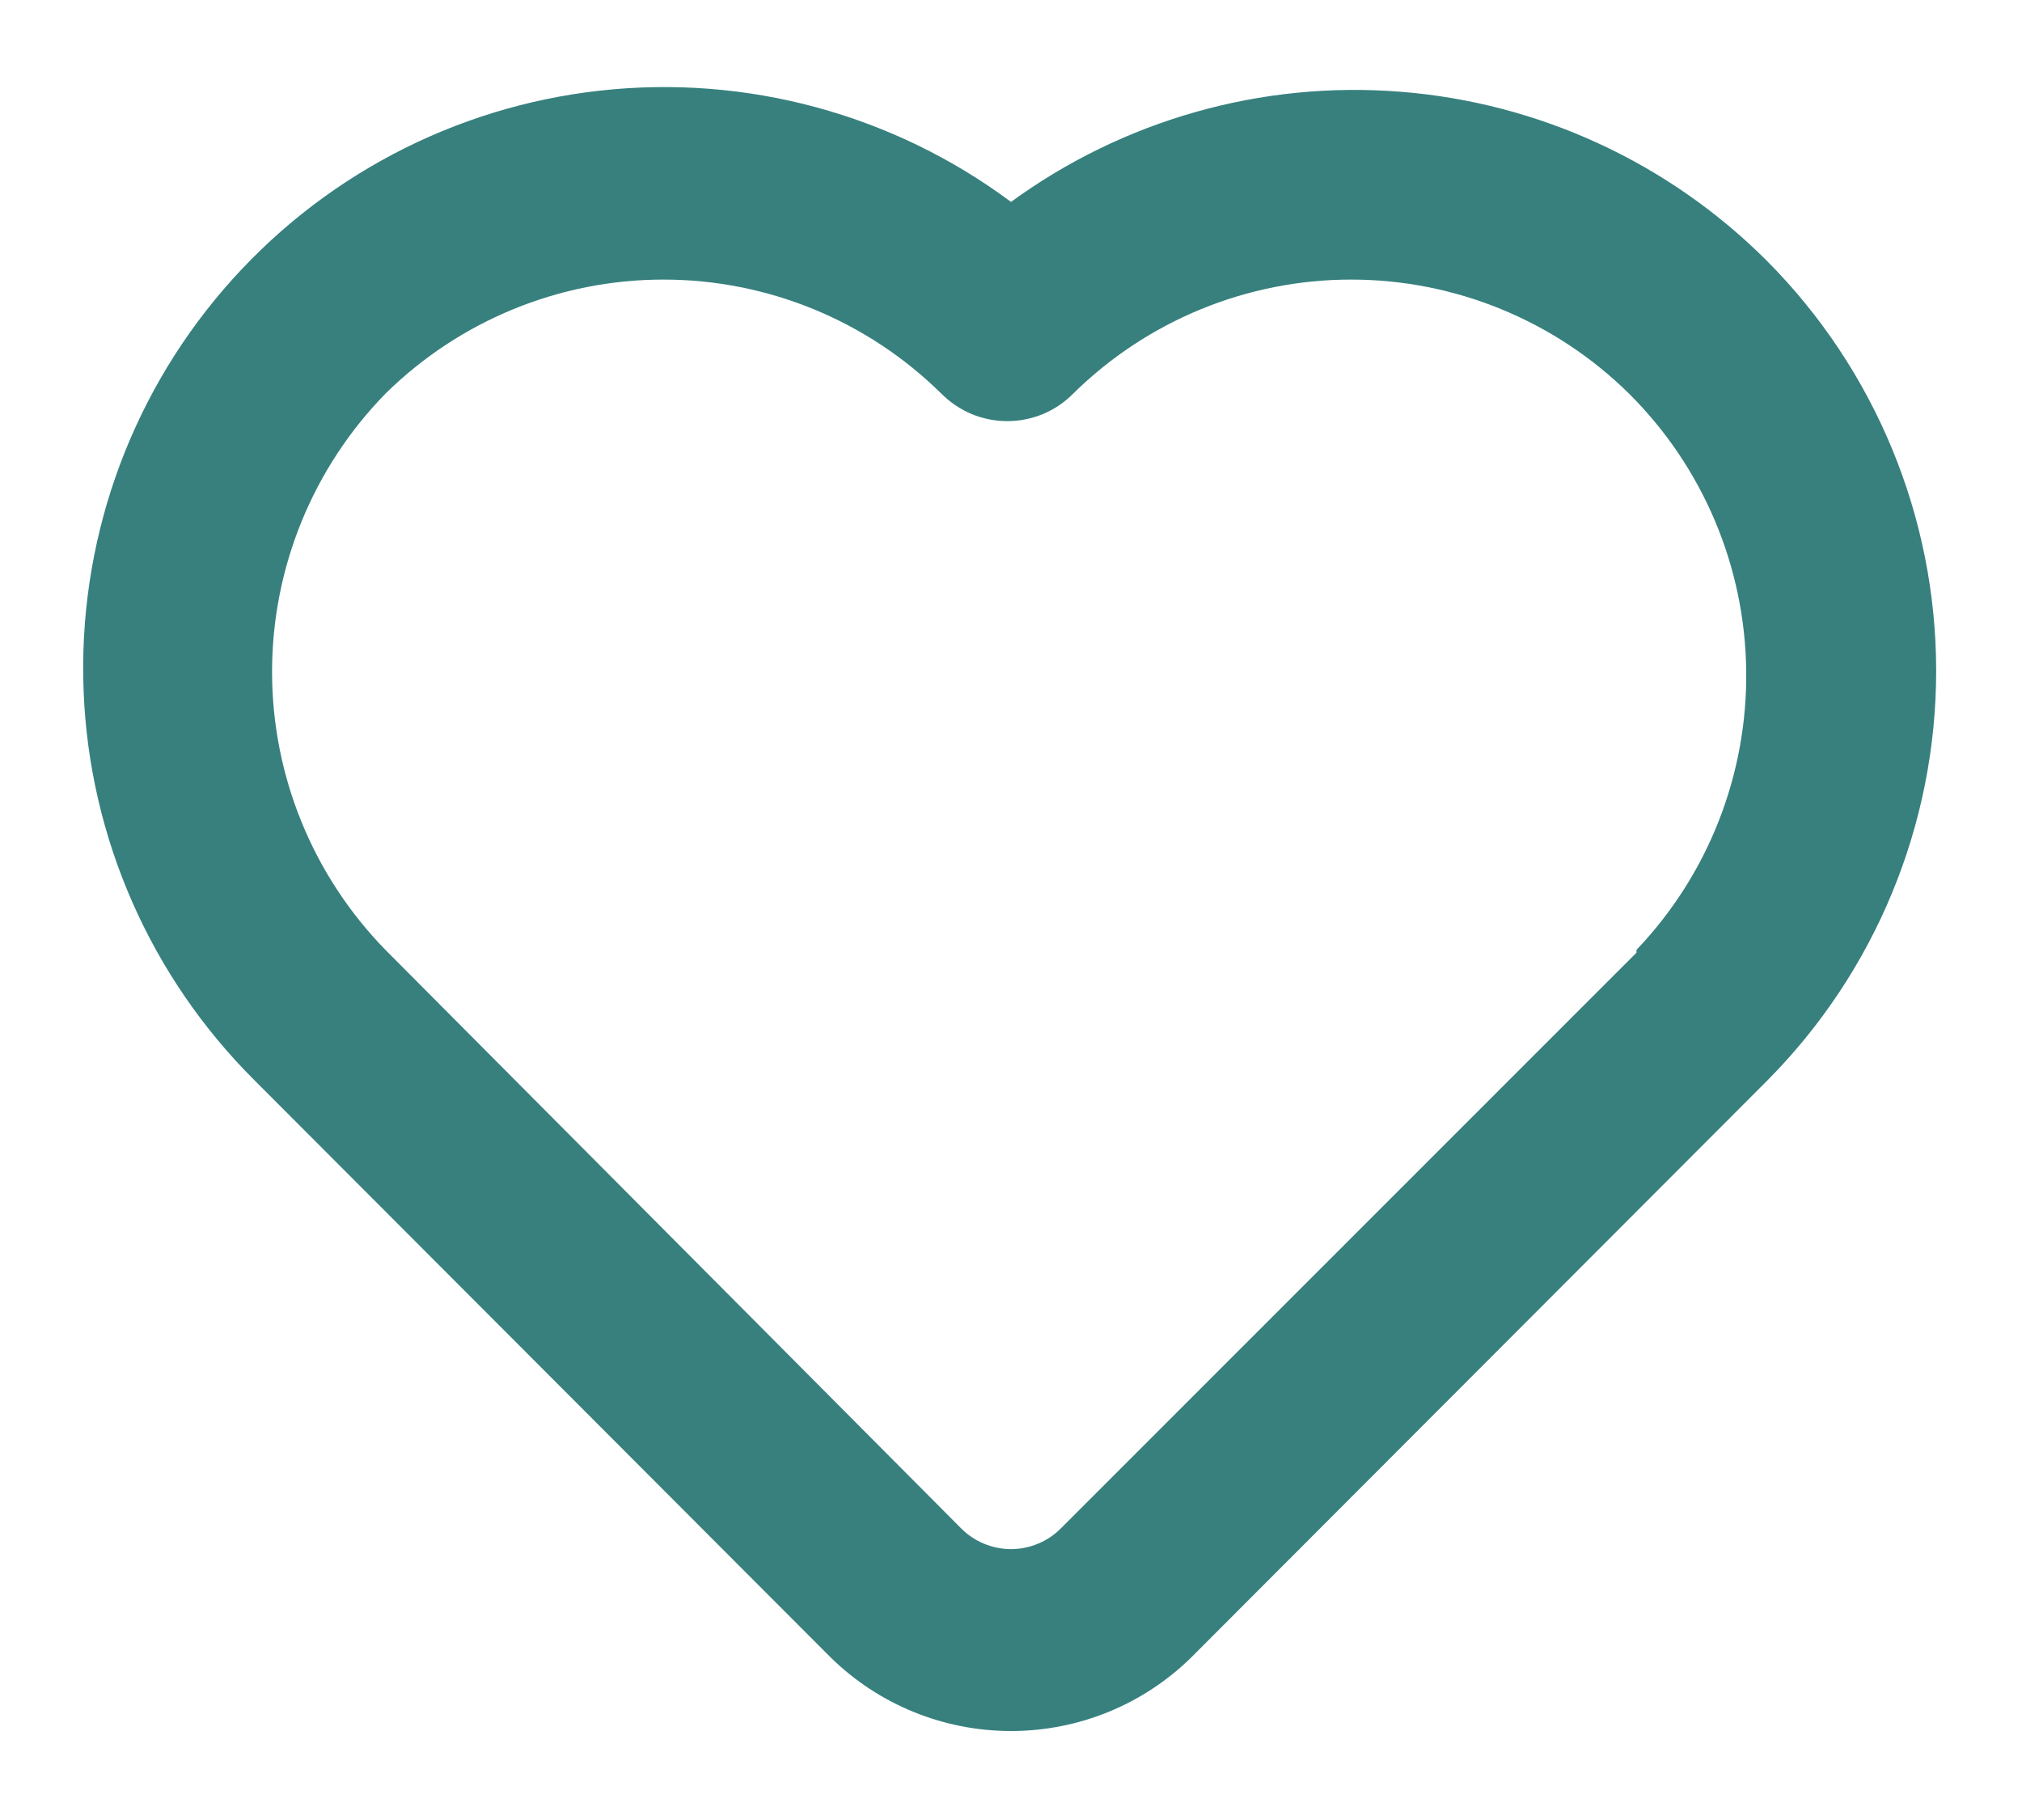
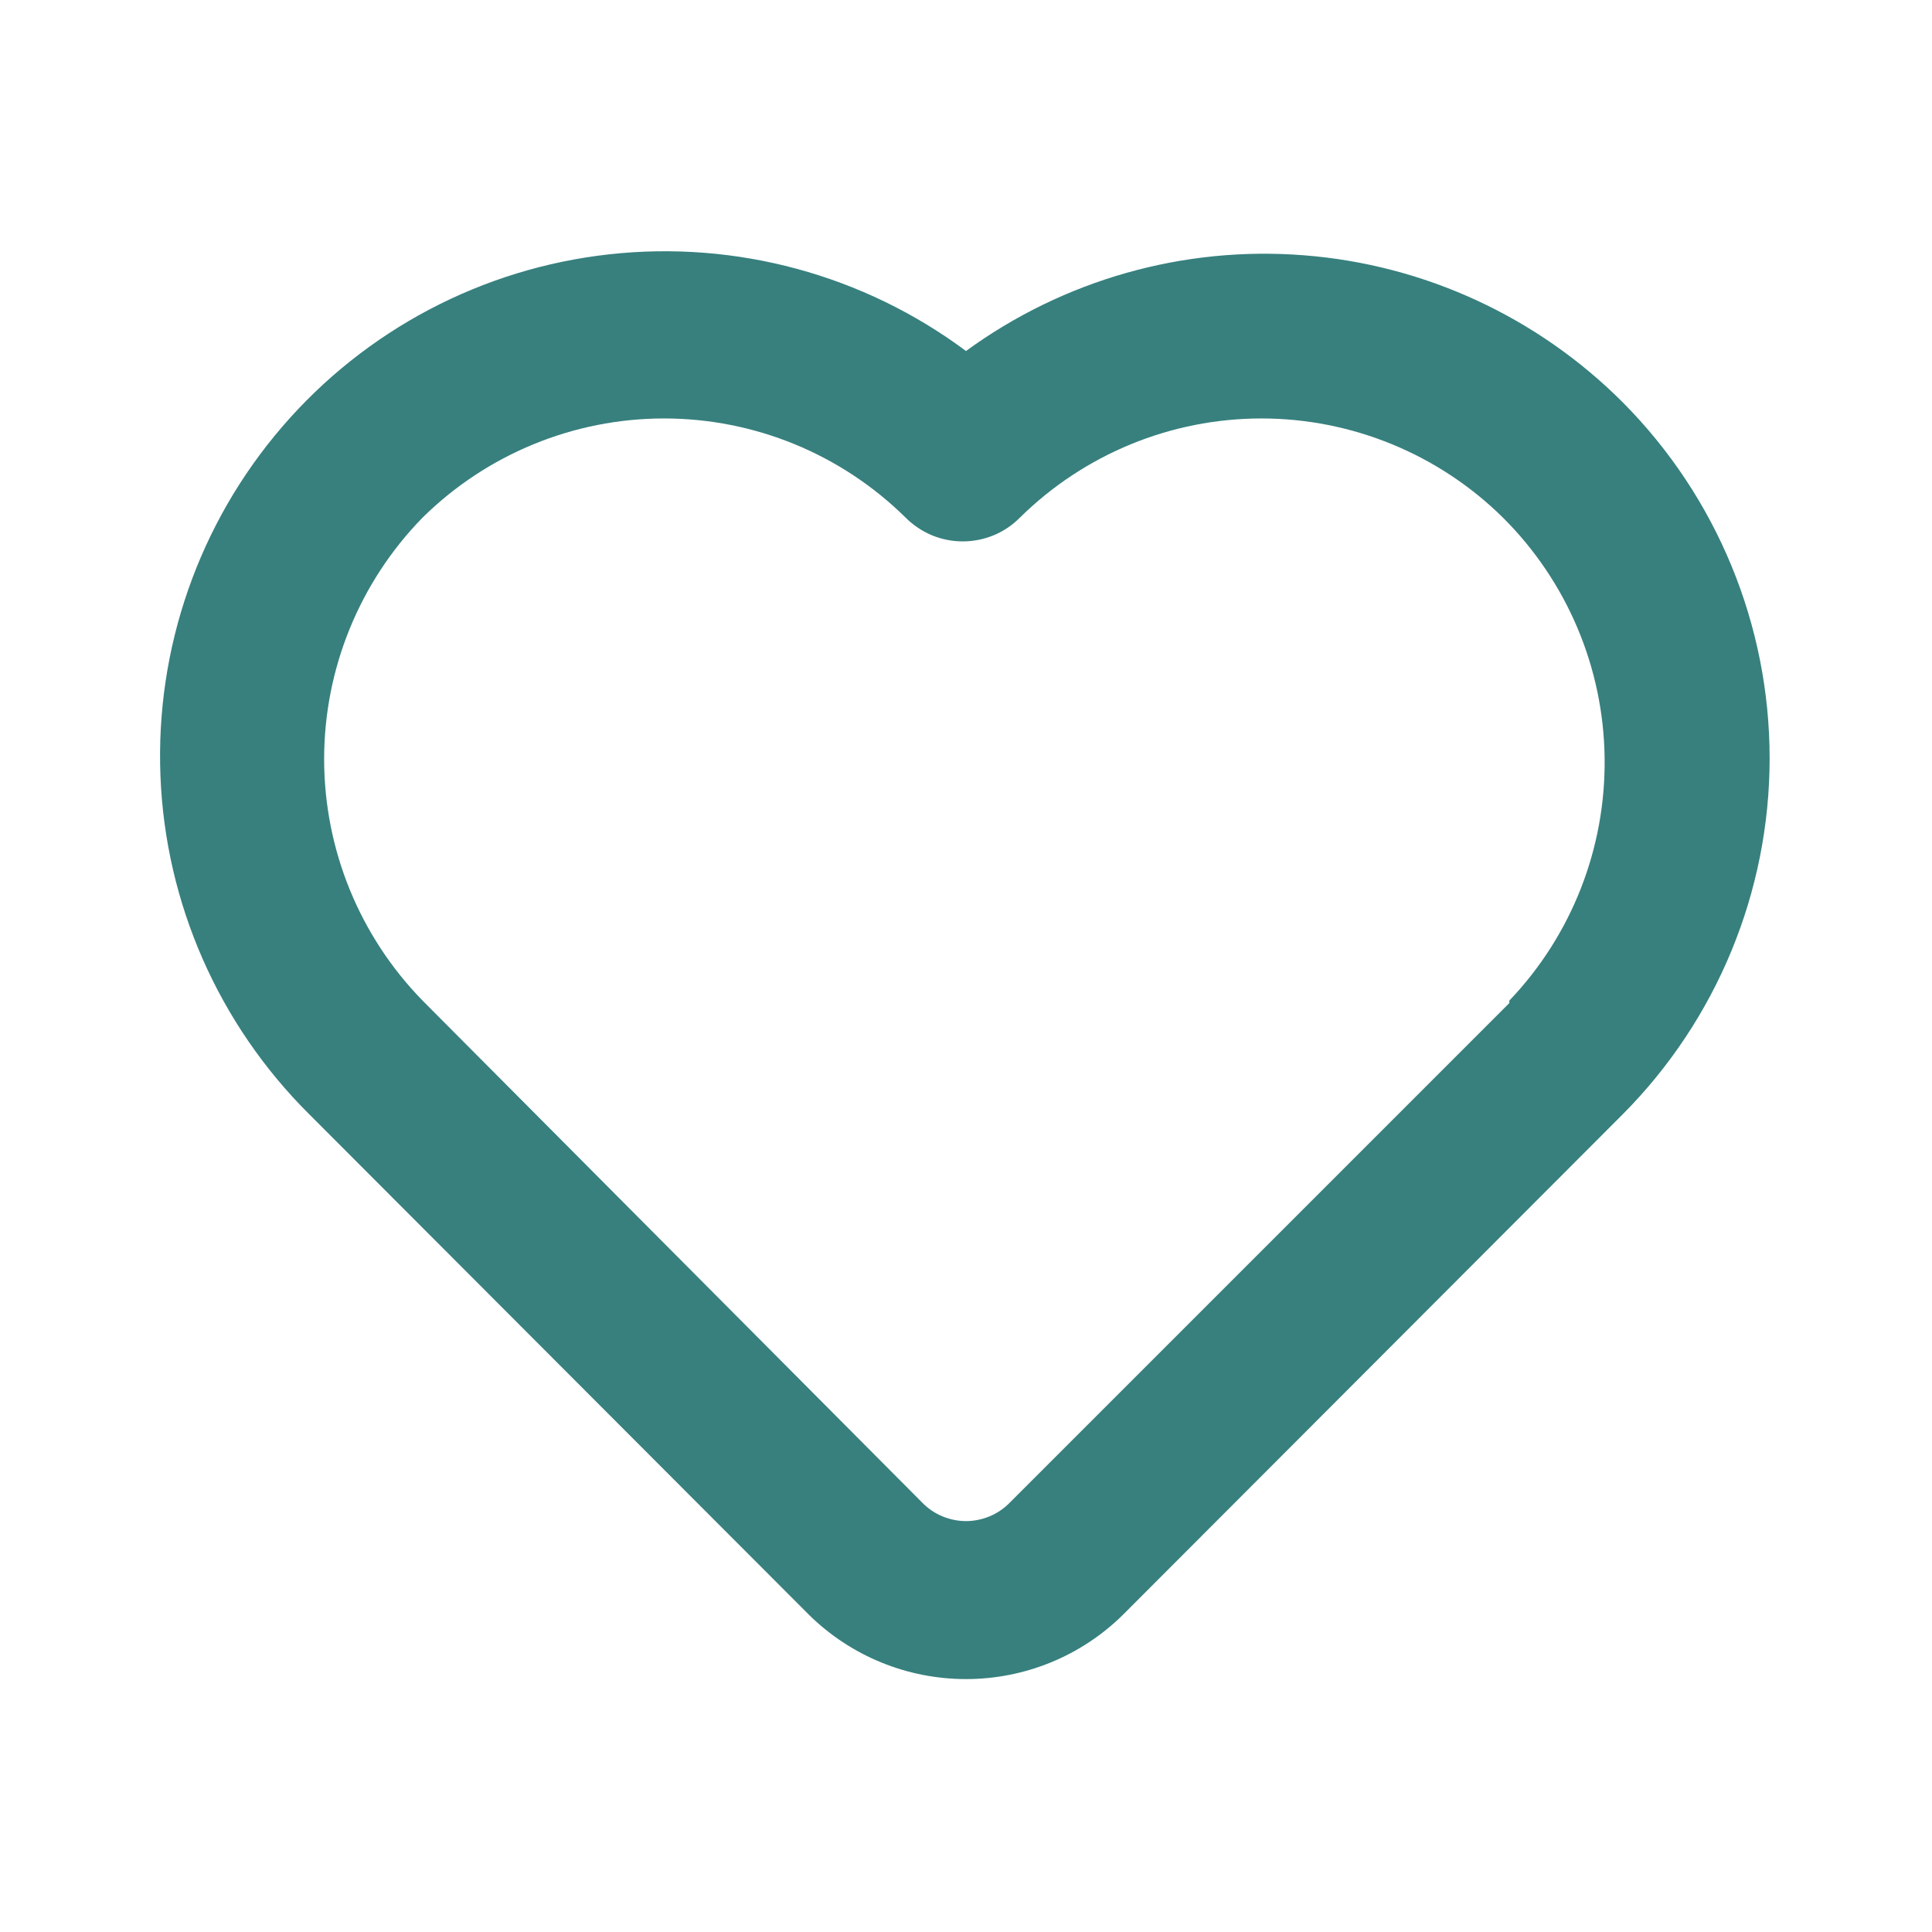
- <svg xmlns="http://www.w3.org/2000/svg" width="20" height="18" viewBox="0 0 20 18" fill="none">
+ <svg xmlns="http://www.w3.org/2000/svg" width="22" height="22" viewBox="-1 -2 22 22" fill="none">
  <path d="M17.48 2.583C16.508 1.609 15.22 1.014 13.848 0.907C12.477 0.799 11.112 1.186 10 1.997C8.834 1.129 7.382 0.736 5.937 0.896C4.492 1.056 3.162 1.757 2.214 2.859C1.265 3.961 0.77 5.381 0.827 6.833C0.883 8.285 1.489 9.662 2.52 10.687L8.212 16.388C8.689 16.858 9.331 17.12 10 17.12C10.669 17.12 11.311 16.858 11.787 16.388L17.48 10.687C18.55 9.61 19.151 8.153 19.151 6.635C19.151 5.117 18.55 3.66 17.48 2.583ZM16.187 9.422L10.495 15.114C10.43 15.18 10.353 15.232 10.268 15.267C10.183 15.302 10.092 15.321 10 15.321C9.908 15.321 9.817 15.302 9.732 15.267C9.647 15.232 9.57 15.18 9.505 15.114L3.812 9.394C3.094 8.659 2.691 7.672 2.691 6.644C2.691 5.616 3.094 4.629 3.812 3.894C4.545 3.171 5.533 2.765 6.562 2.765C7.592 2.765 8.58 3.171 9.312 3.894C9.398 3.98 9.499 4.048 9.611 4.095C9.722 4.141 9.842 4.165 9.963 4.165C10.084 4.165 10.204 4.141 10.316 4.095C10.428 4.048 10.529 3.98 10.614 3.894C11.347 3.171 12.335 2.765 13.364 2.765C14.393 2.765 15.382 3.171 16.114 3.894C16.843 4.619 17.259 5.601 17.272 6.629C17.286 7.657 16.897 8.65 16.187 9.394V9.422Z" fill="#37807E" />
</svg>
